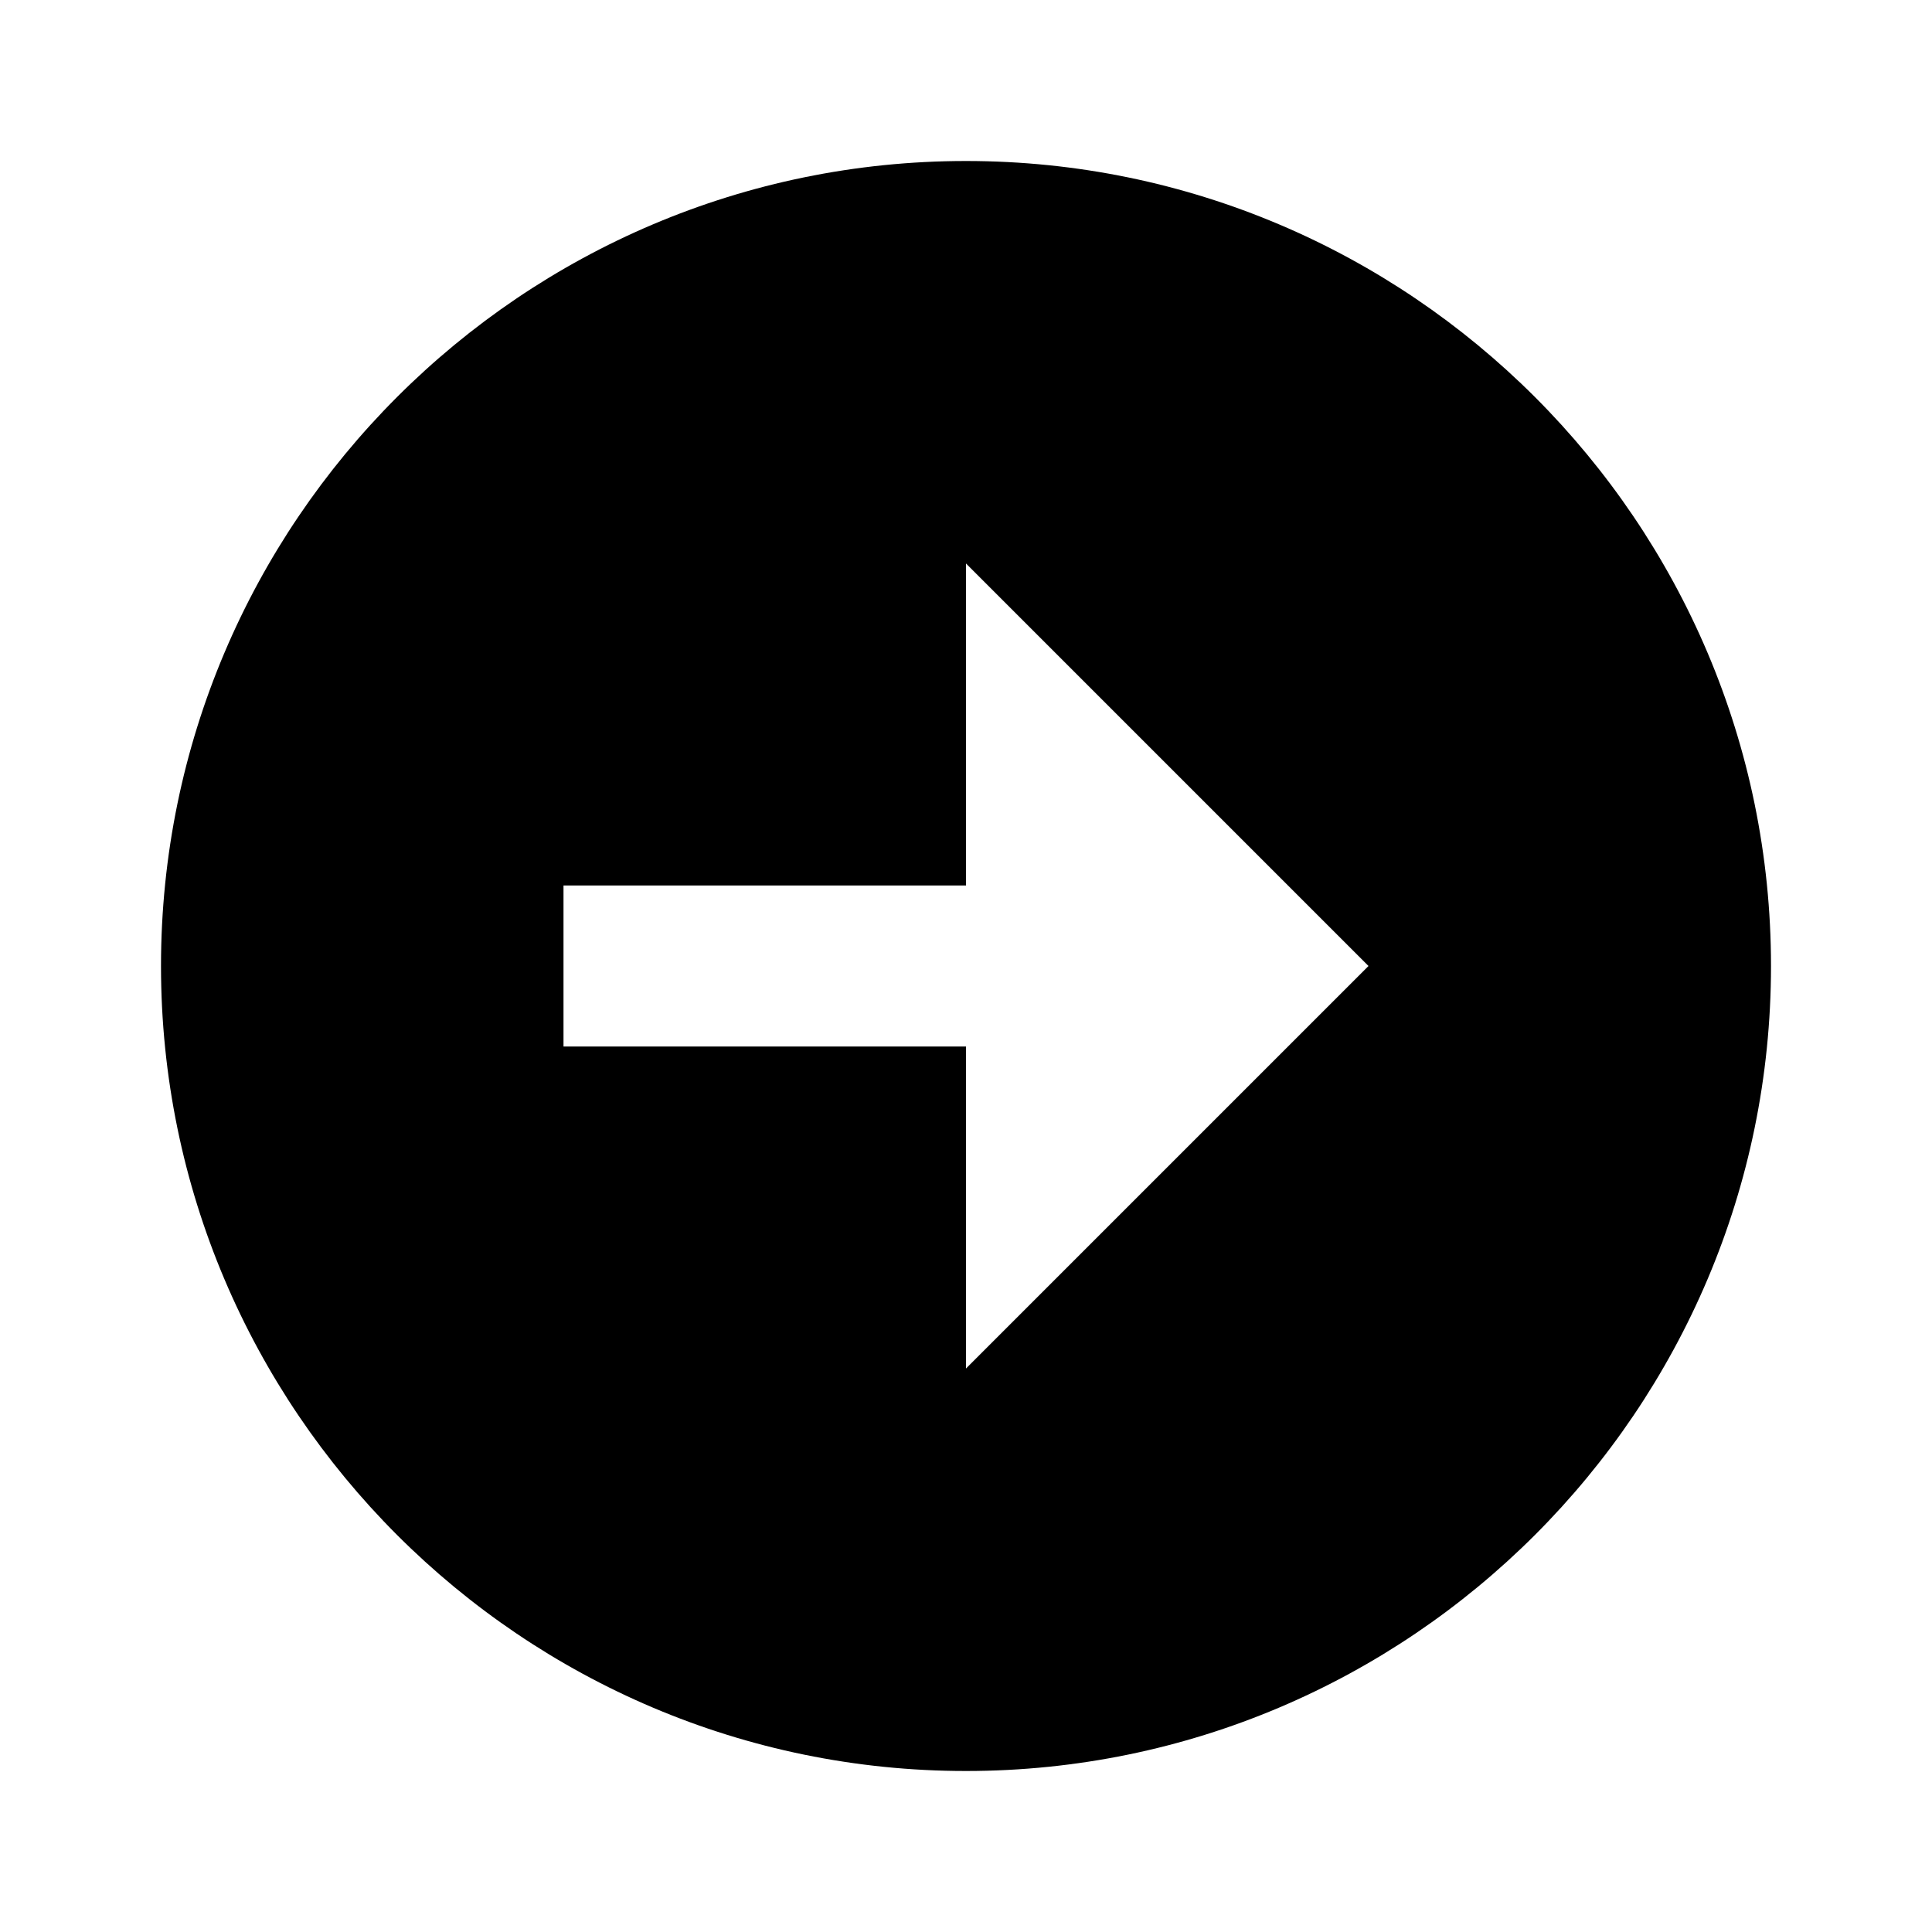
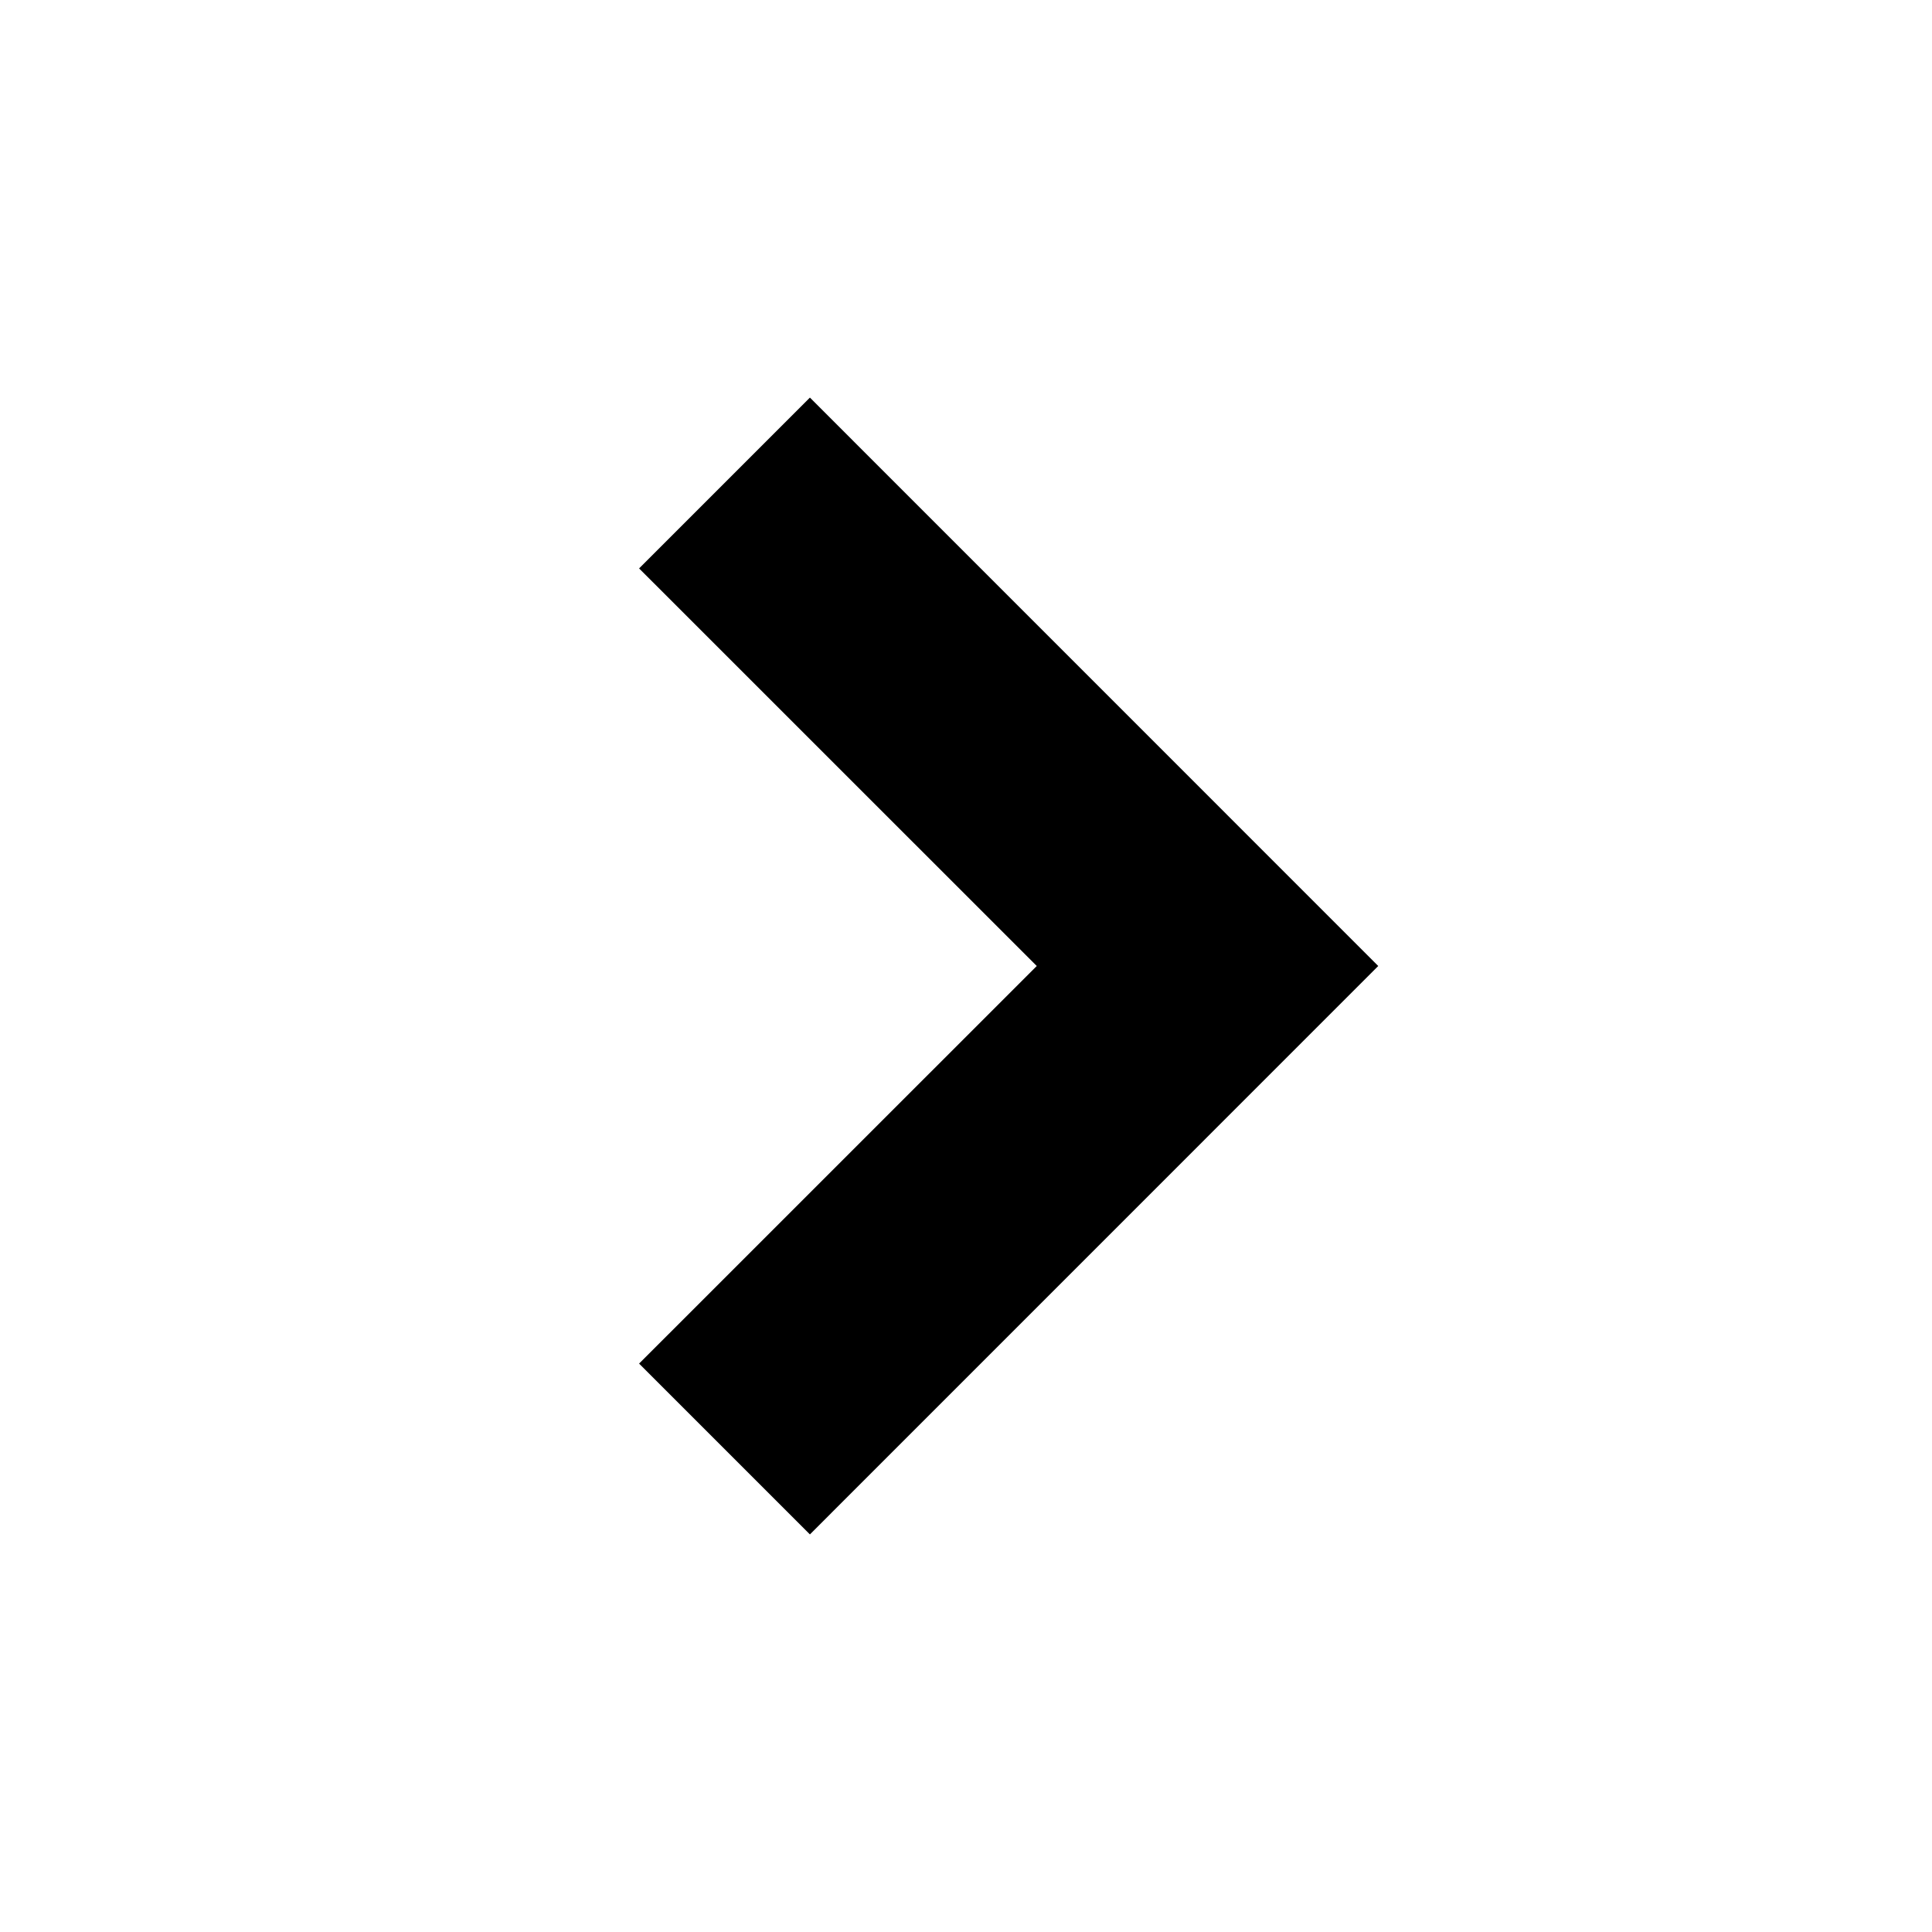
- <svg xmlns="http://www.w3.org/2000/svg" width="24" height="24" viewBox="0 0 24 24" style="fill:#000;transform: ;msFilter:;">
-   <path d="M12 2C6.486 2 2 6.486 2 12s4.486 10 10 10 10-4.486 10-10S17.514 2 12 2zm0 15v-4H7v-2h5V7l5 5-5 5z" />
+ <svg xmlns="http://www.w3.org/2000/svg" width="24" height="24" viewBox="0 0 24 24" style="fill: rgba(0, 0, 0, 1);transform: ;msFilter:;">
+   <path d="M10.061 19.061 17.121 12l-7.06-7.061-2.122 2.122L12.879 12l-4.94 4.939z" />
</svg>
